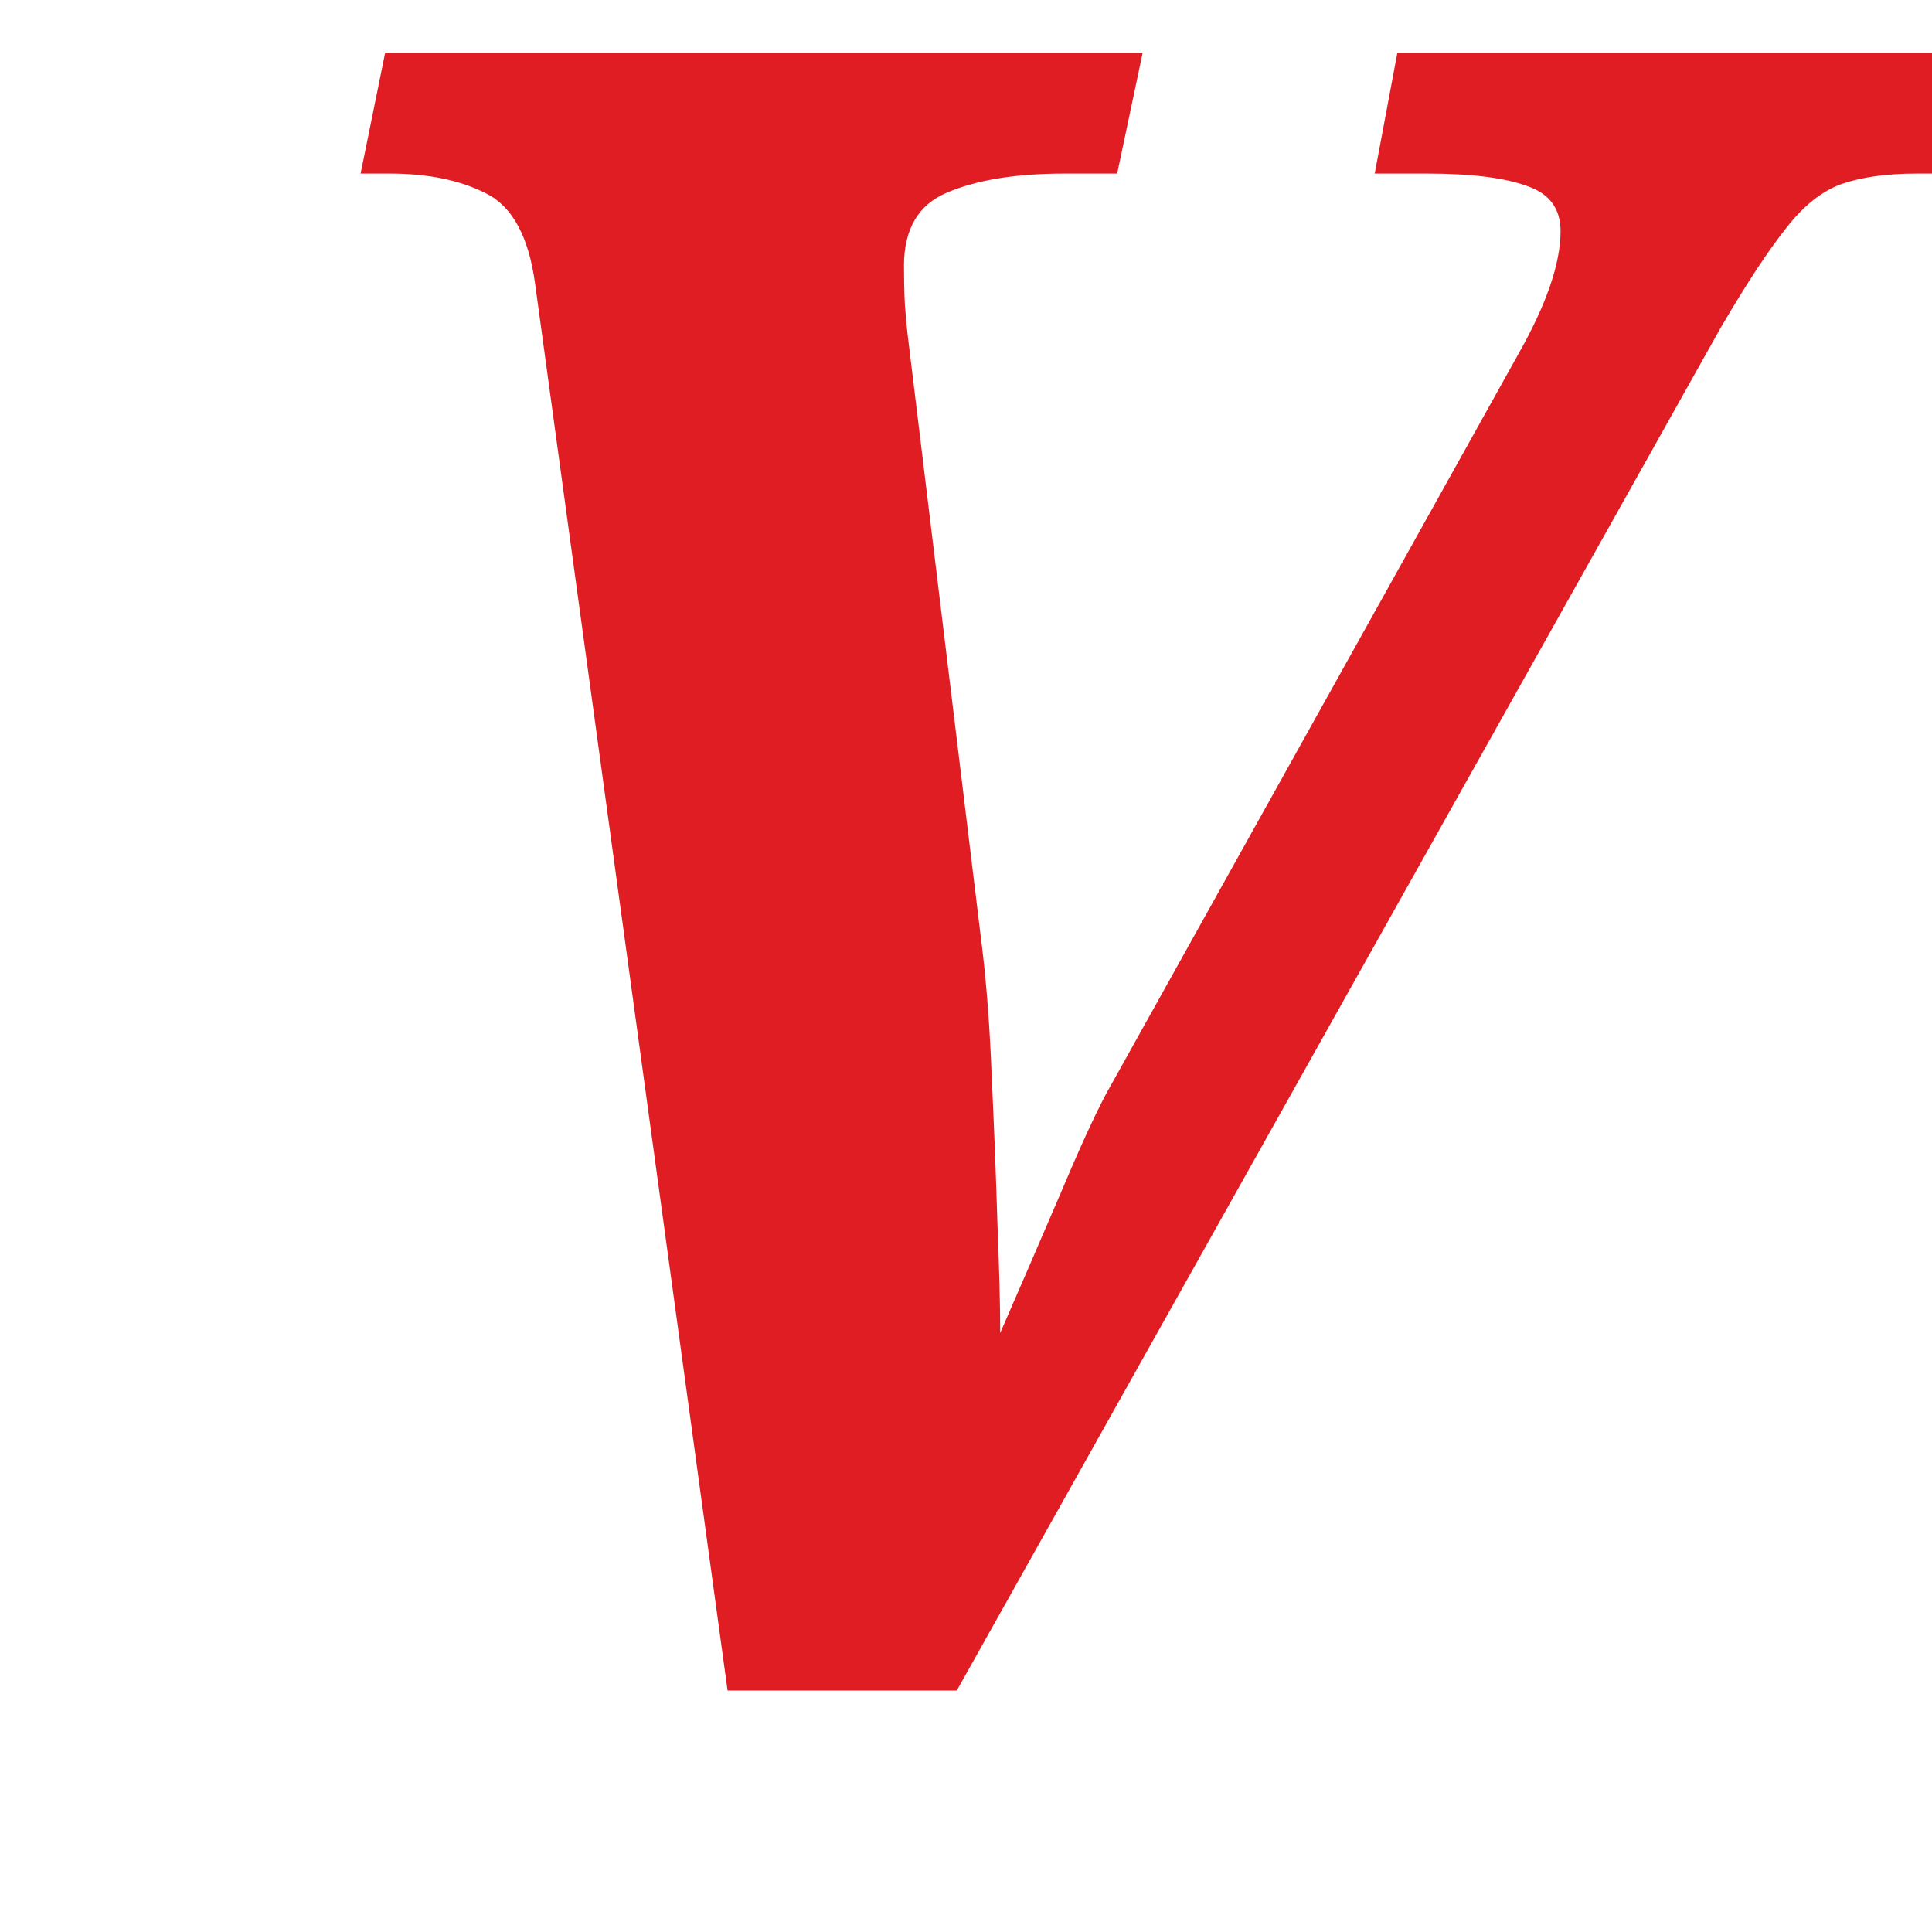
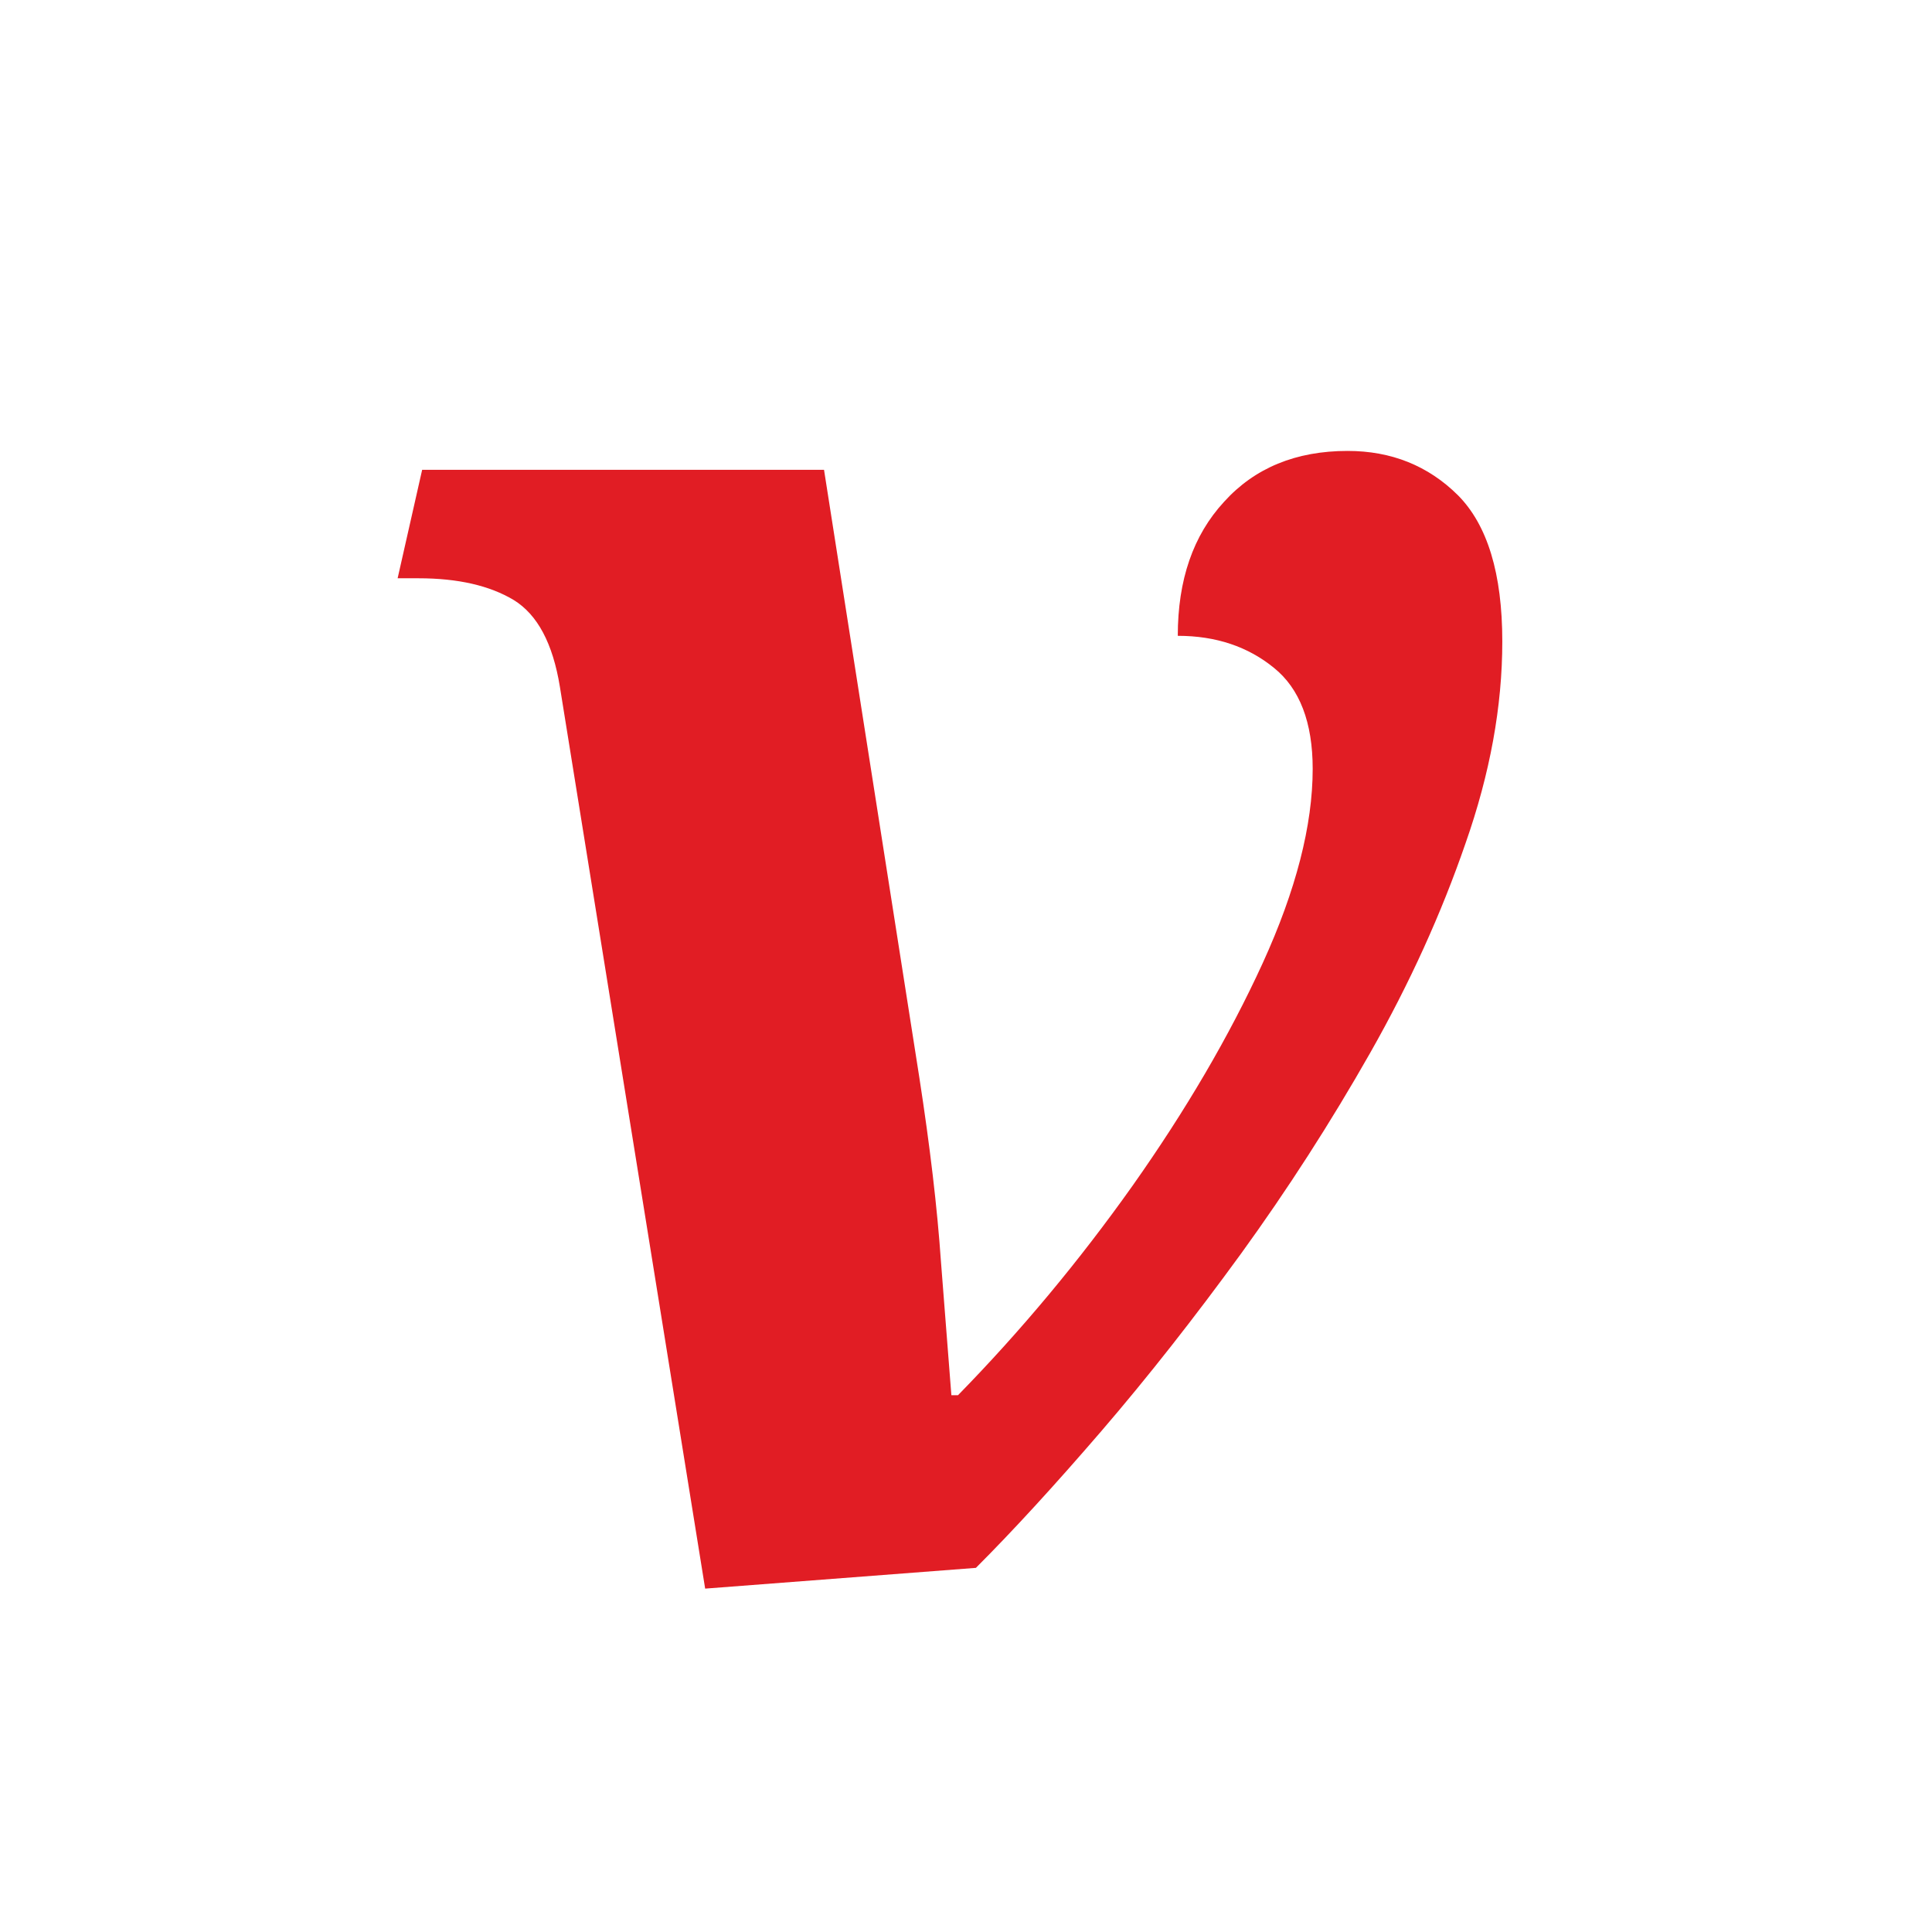
<svg xmlns="http://www.w3.org/2000/svg" viewBox="0 0 32 32">
-   <text x="16" y="28" font-family="'Playfair Display', Georgia, serif" font-size="38" font-weight="700" font-style="italic" fill="#e11d24" text-anchor="middle">V</text>
+   <text x="16" y="26" font-family="'Playfair Display', Georgia, serif" font-size="34" font-weight="600" font-style="italic" fill="#e11d24" text-anchor="middle">v</text>
</svg>
